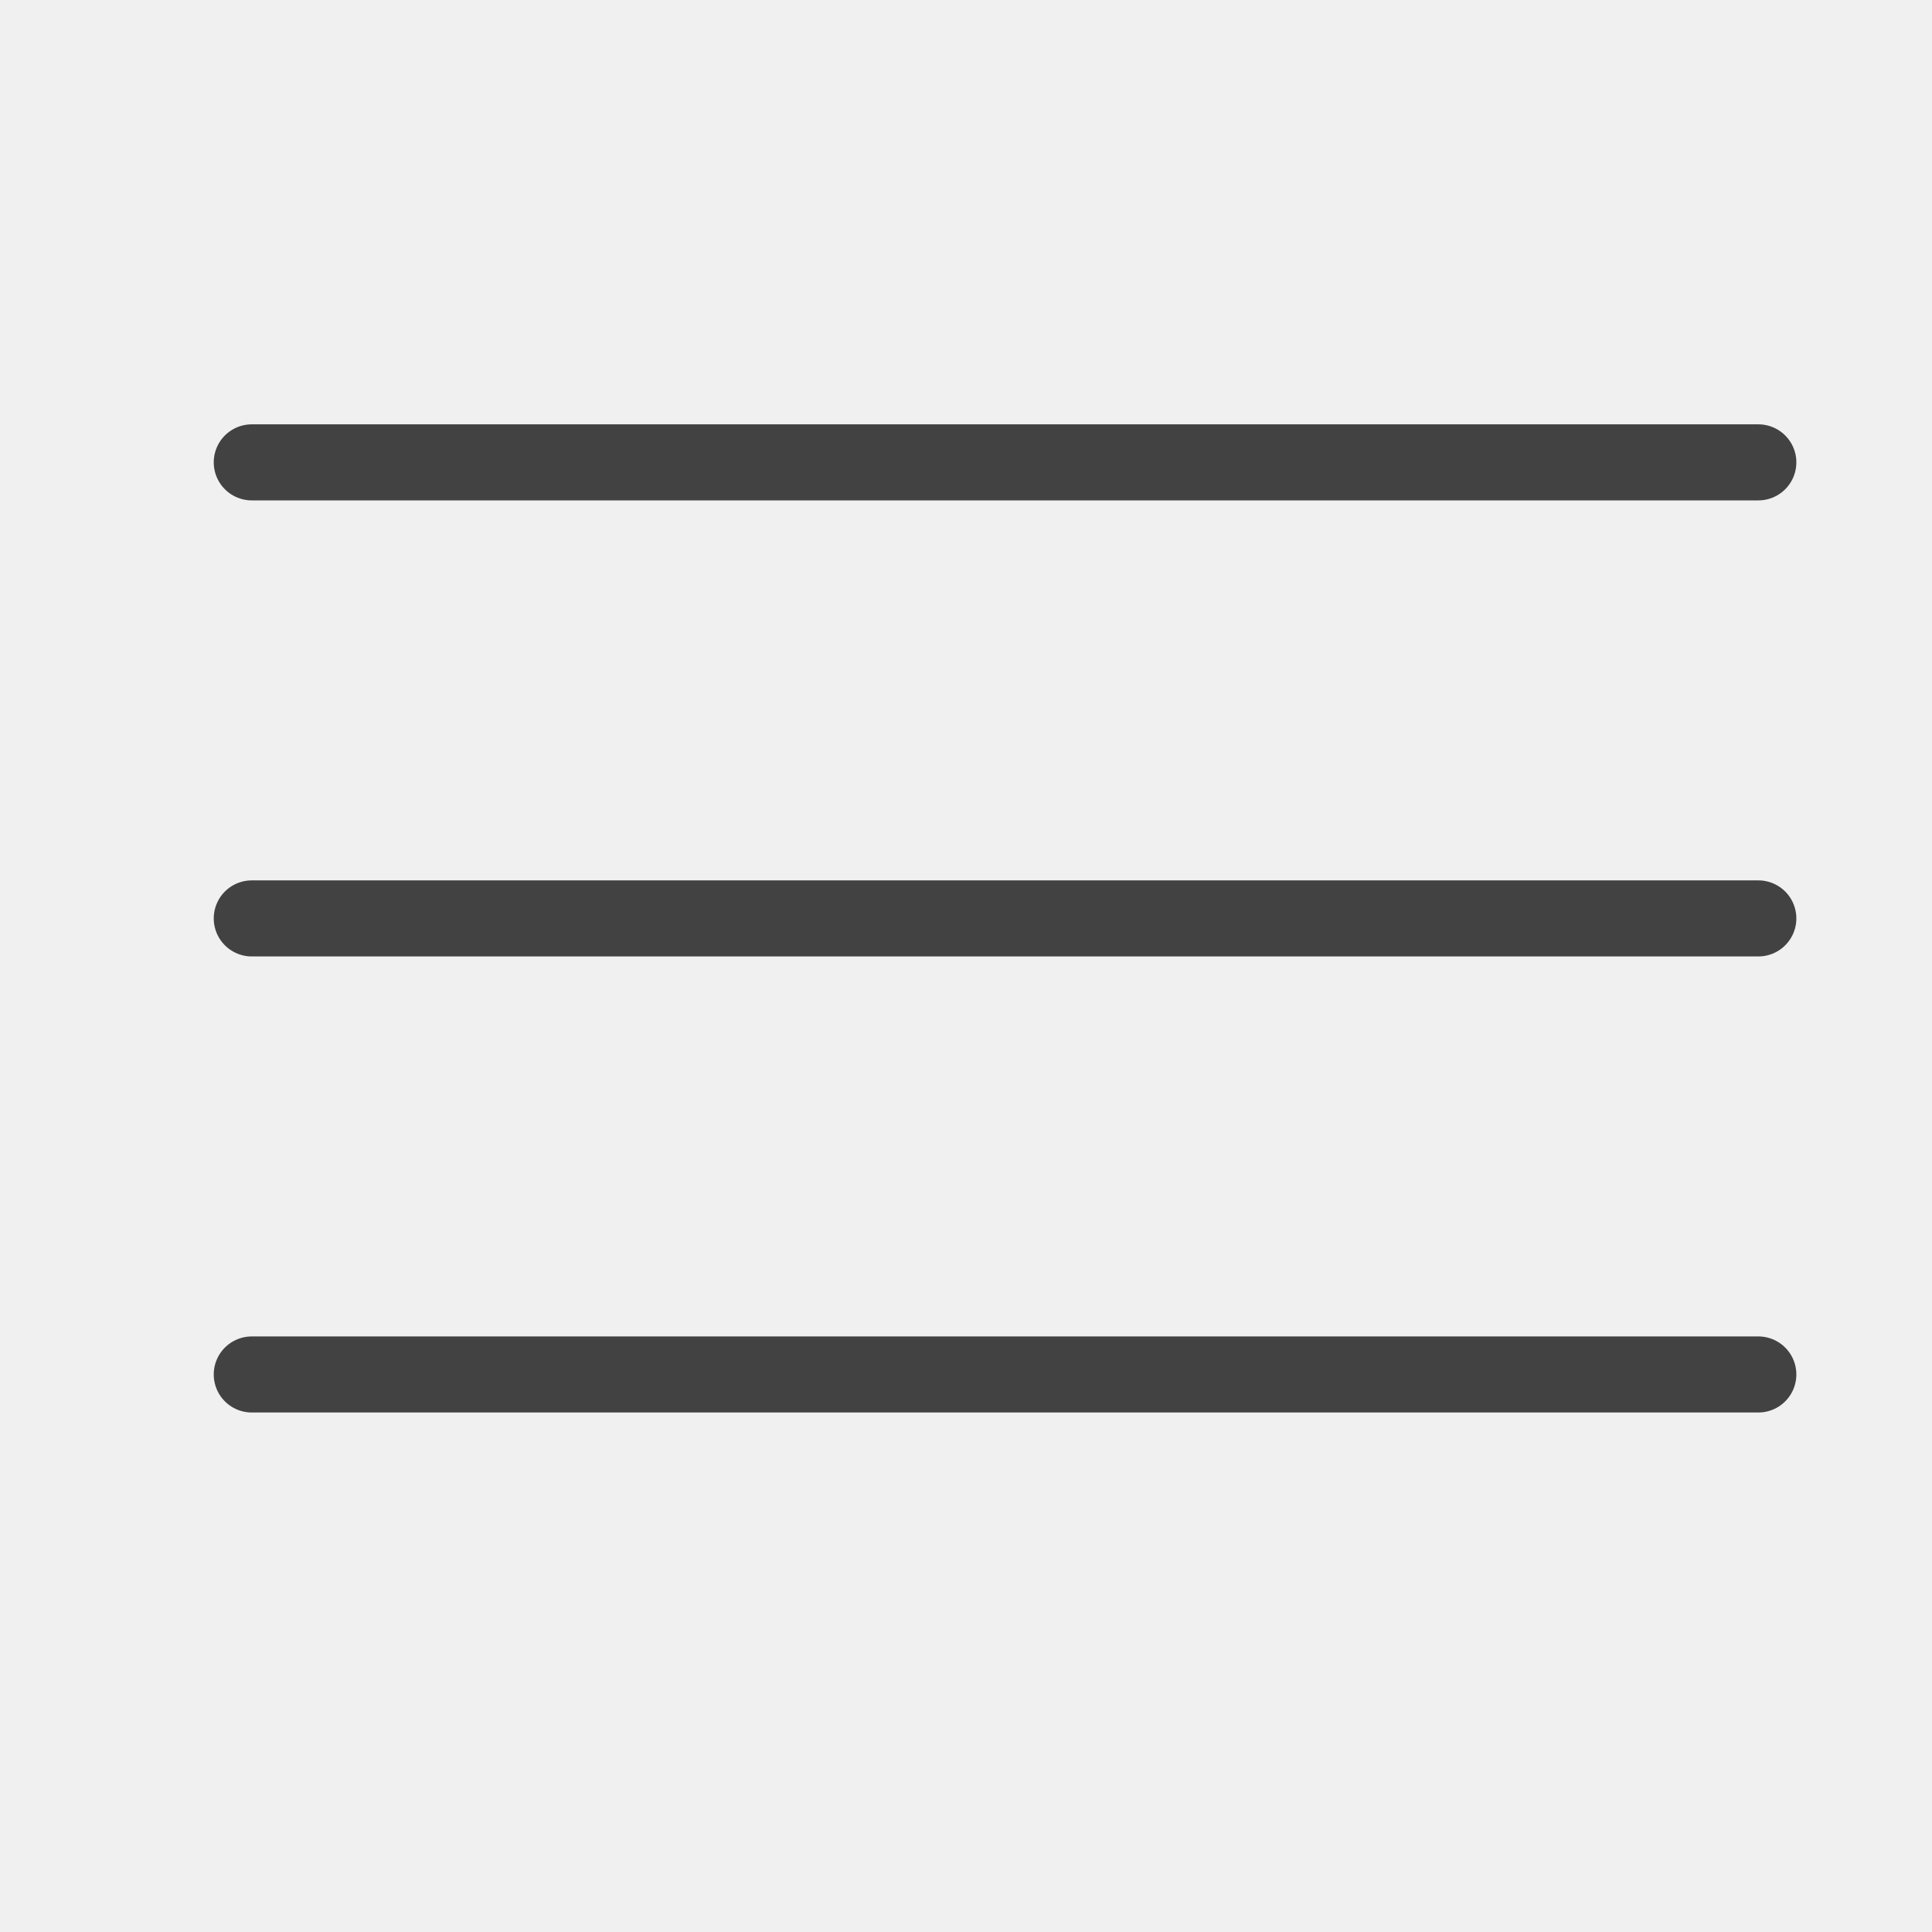
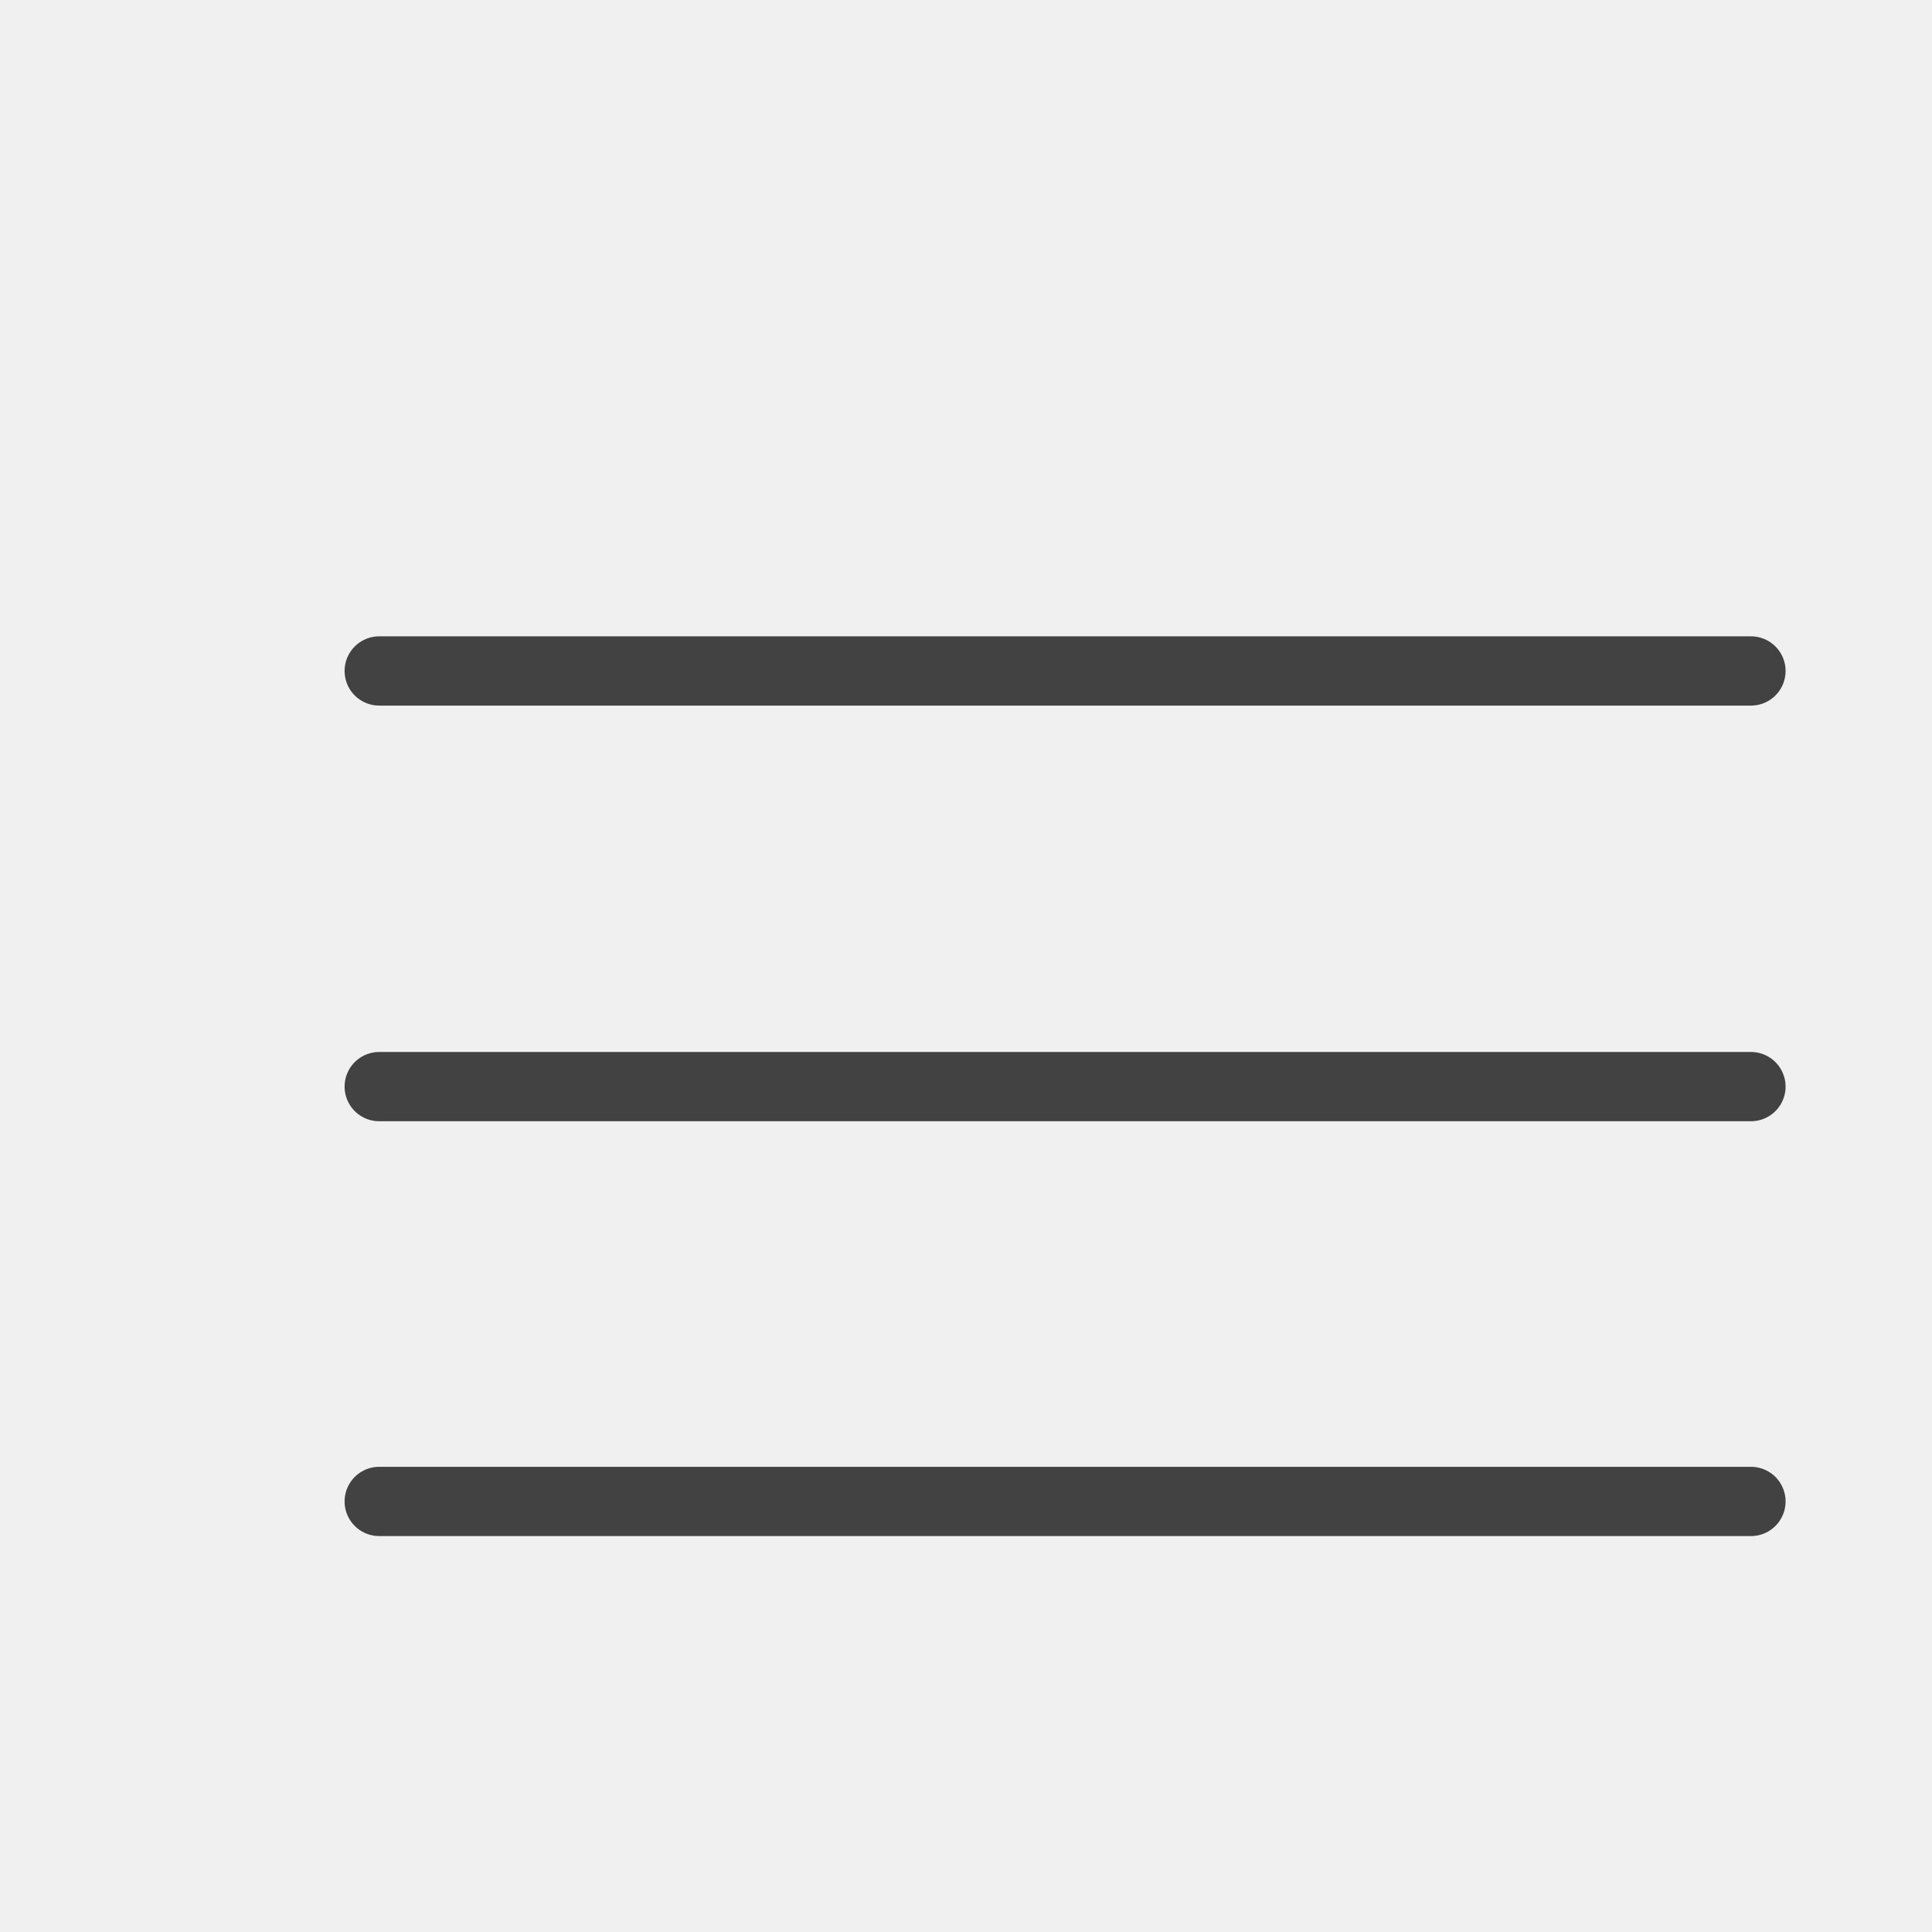
- <svg xmlns="http://www.w3.org/2000/svg" width="19" height="19" viewBox="0 0 19 19" fill="none">
-   <path d="M2.476 4.547H17.292" stroke="#424242" stroke-width="0.748" stroke-linecap="round" />
-   <path d="M2.476 9.032H17.292" stroke="#424242" stroke-width="0.748" stroke-linecap="round" />
-   <path d="M2.476 13.517H17.292" stroke="#424242" stroke-width="0.748" stroke-linecap="round" />
+ <svg xmlns="http://www.w3.org/2000/svg" width="7" height="7" viewBox="0 0 7 7" fill="none">
+   <g clip-path="url(#clip0_1065_809)">
+     <path d="M1.374 2.431H6.344" stroke="#424242" stroke-width="0.251" stroke-linecap="round" />
+     <path d="M1.374 3.937H6.344" stroke="#424242" stroke-width="0.251" stroke-linecap="round" />
+     <path d="M1.374 5.44H6.344" stroke="#424242" stroke-width="0.251" stroke-linecap="round" />
+   </g>
+   <defs>
+     <clipPath id="clip0_1065_809">
+       <rect width="6.019" height="6.019" fill="white" transform="translate(0.849609 0.925781)" />
+     </clipPath>
+   </defs>
</svg>
